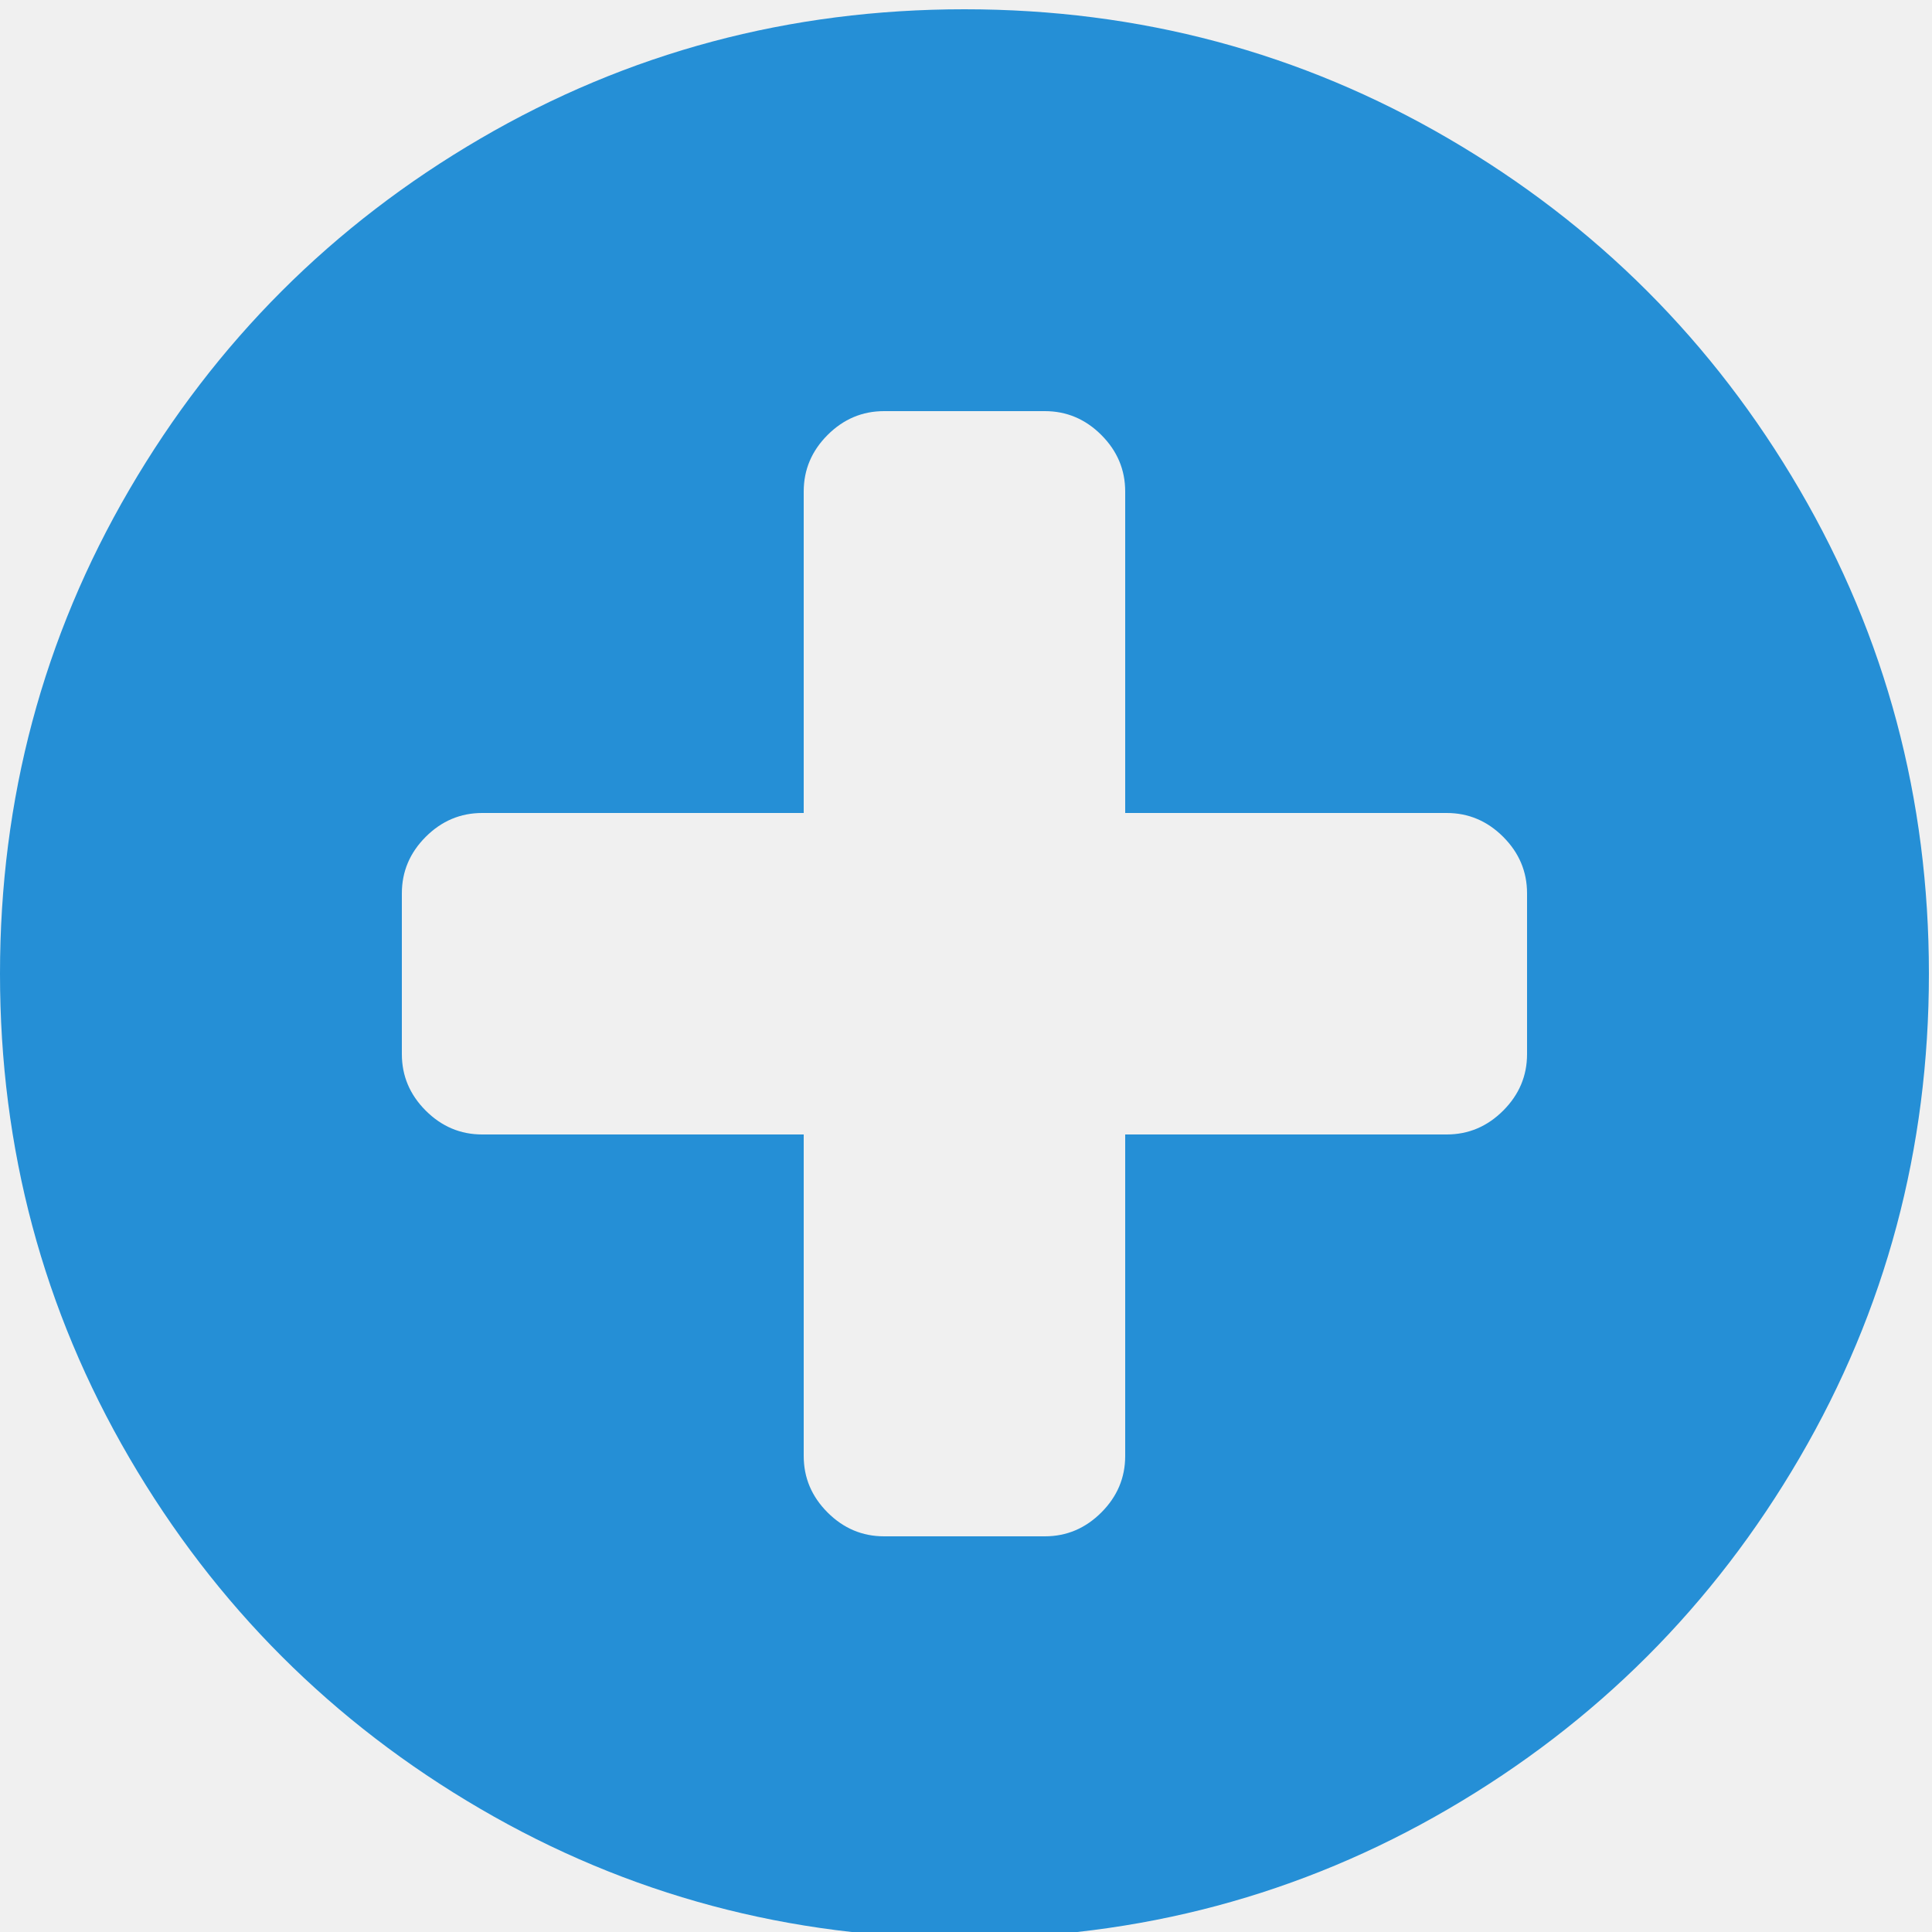
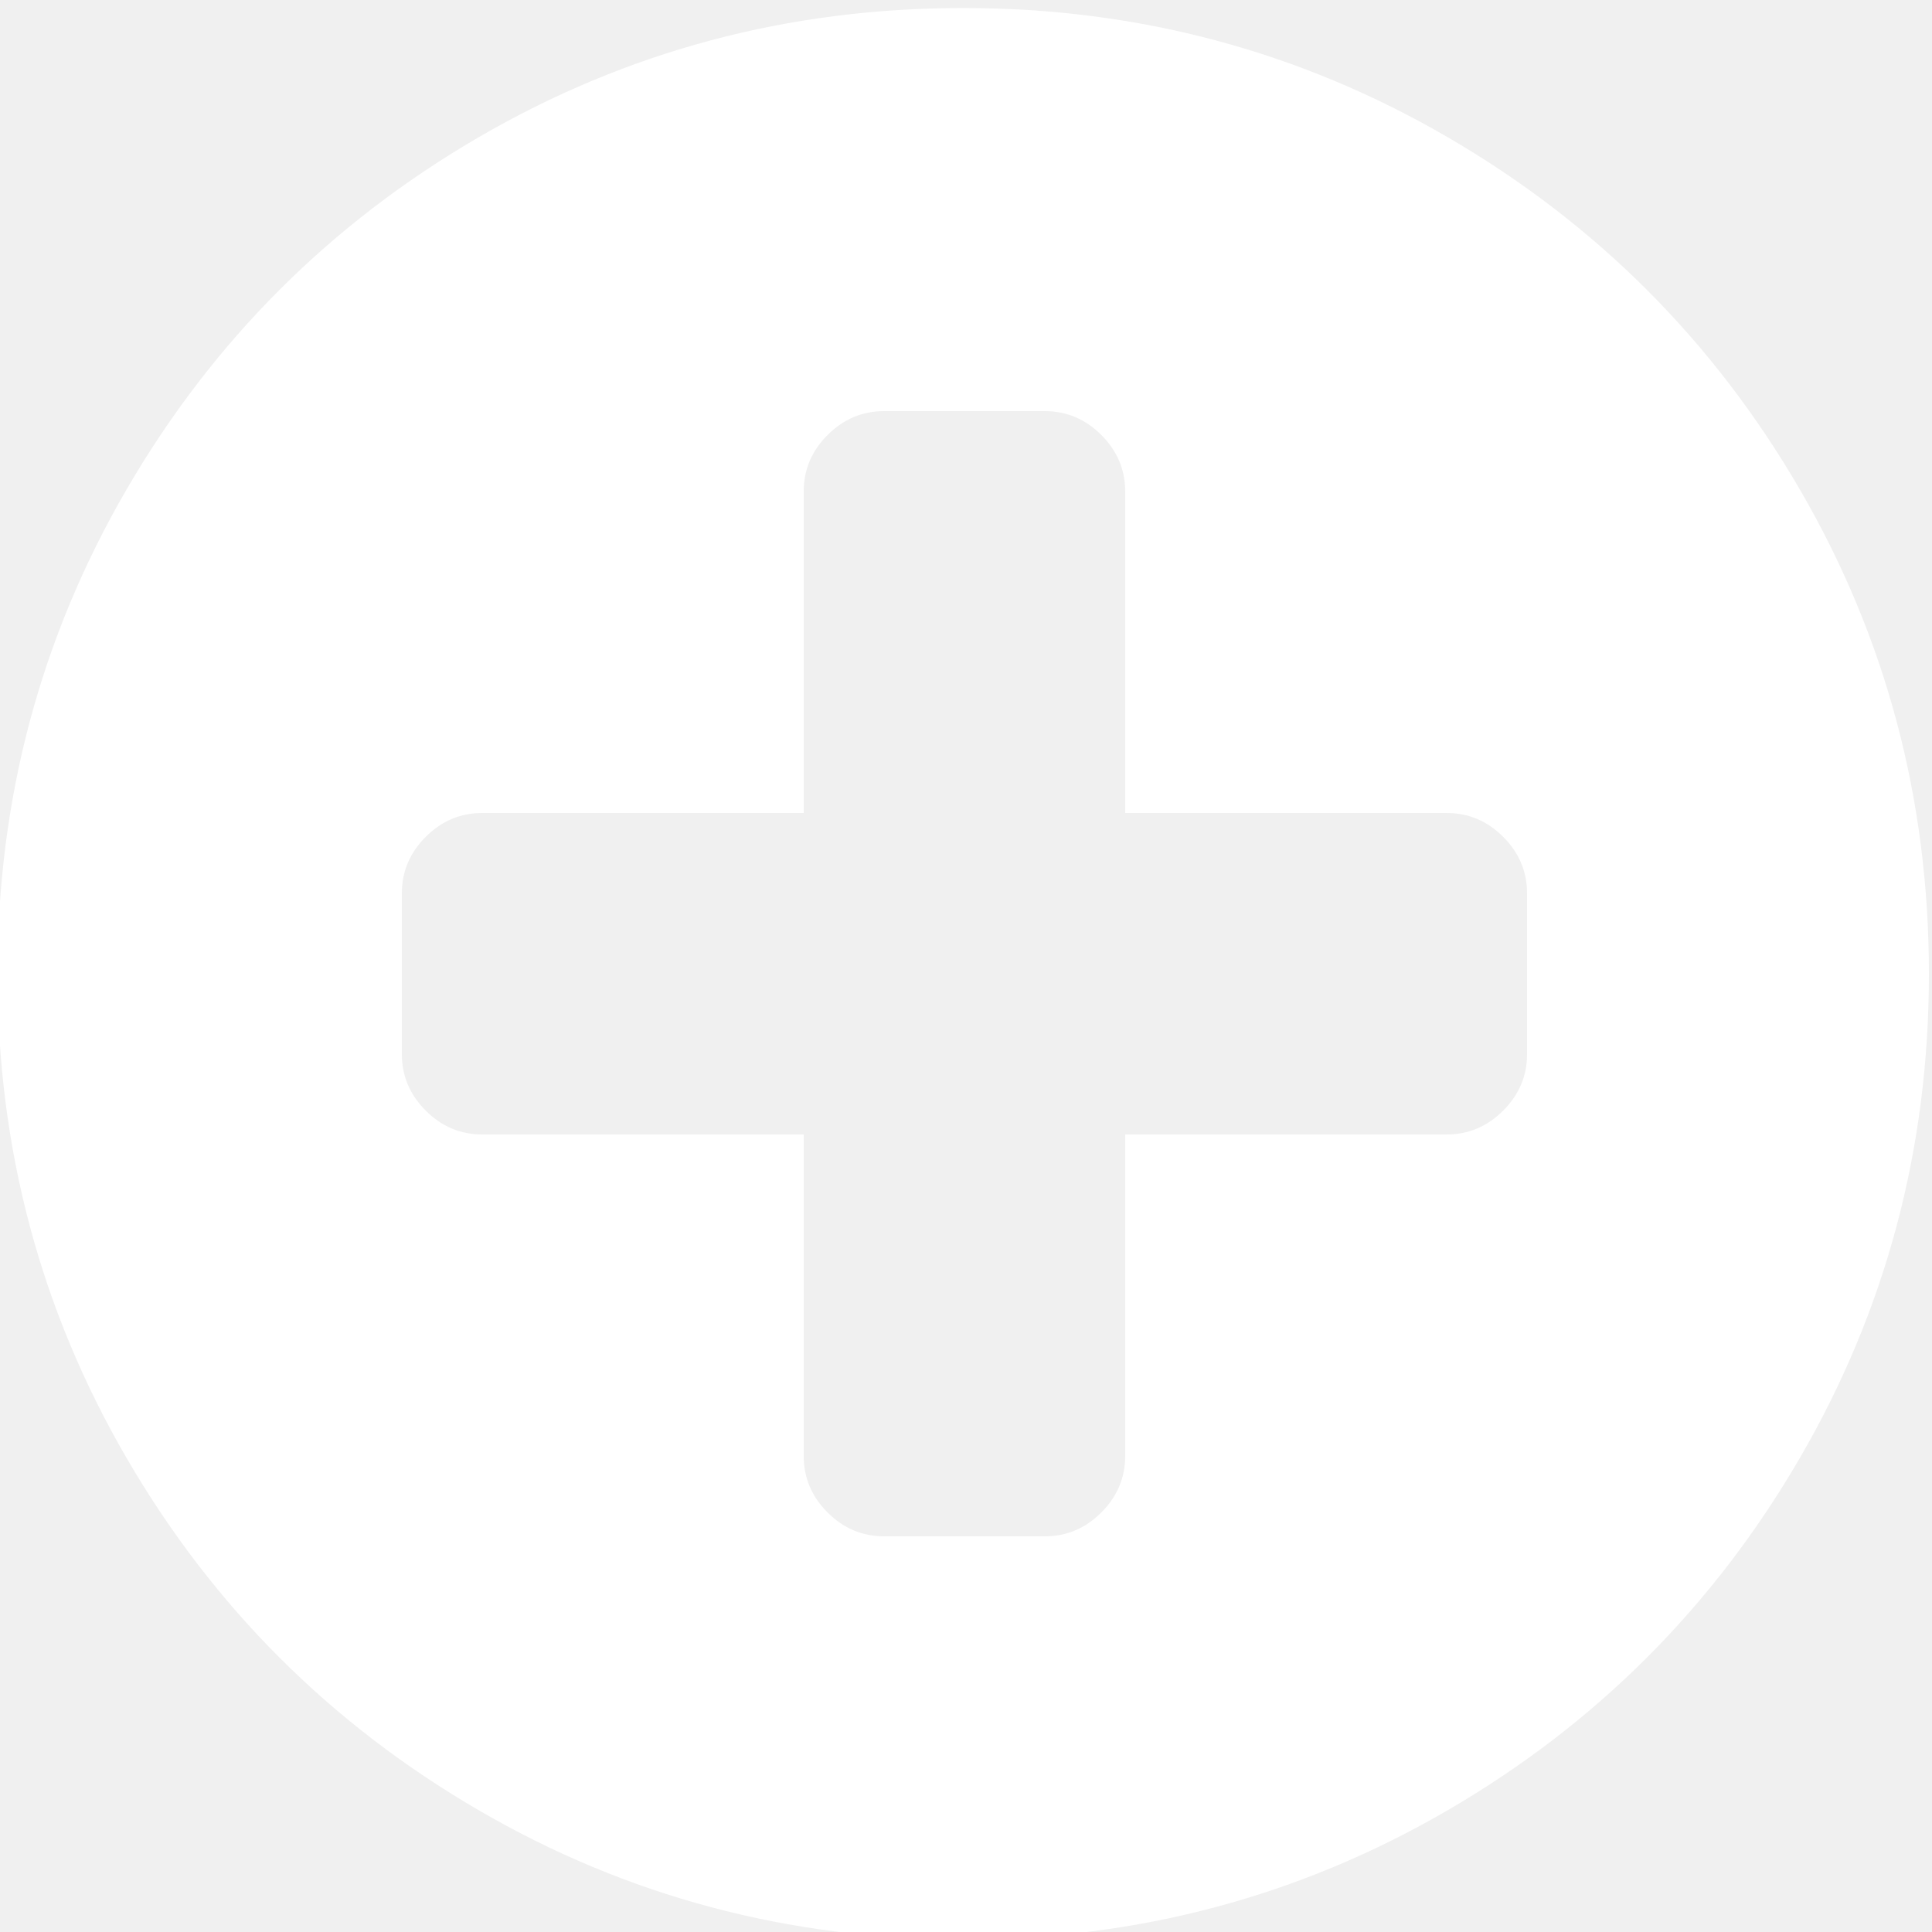
- <svg xmlns="http://www.w3.org/2000/svg" version="1.1" width="12" height="12" viewBox="0 0 100 100">
-   <g transform="translate(0,92) scale(0.065,-0.065)">
-     <path fill="#258FD6" d="M1216 576v128q0 26 -19 45t-45 19h-256v256q0 26 -19 45t-45 19h-128q-26 0 -45 -19t-19 -45v-256h-256q-26 0 -45 -19t-19 -45v-128q0 -26 19 -45t45 -19h256v-256q0 -26 19 -45t45 -19h128q26 0 45 19t19 45v256h256q26 0 45 19t19 45zM1536 640q0 -209 -103 -385.5t-279.5 -279.5t-385.5 -103t-385.5 103t-279.5 279.5t-103 385.5t103 385.5t279.5 279.5t385.5 103t385.5 -103t279.5 -279.5t103 -385.5z" />
+ <svg xmlns="http://www.w3.org/2000/svg" width="12" height="12" version="1.1" viewBox="0 0 100 100">
+   <g transform="translate(0 92) scale(.065 -.065)" fill="#fff">
+     <path d="m1216 576v128q0 26-19 45t-45 19h-256v256q0 26-19 45t-45 19h-128q-26 0-45-19t-19-45v-256h-256q-26 0-45-19t-19-45v-128q0-26 19-45t45-19h256v-256q0-26 19-45t45-19h128q26 0 45 19t19 45v256h256q26 0 45 19t19 45zm320 64q0-209-103-386t-280-280-386-103-386 103-280 280-103 386 103 386 280 280 386 103 386-103 280-280 103-386z" fill="#fff" />
  </g>
</svg>
